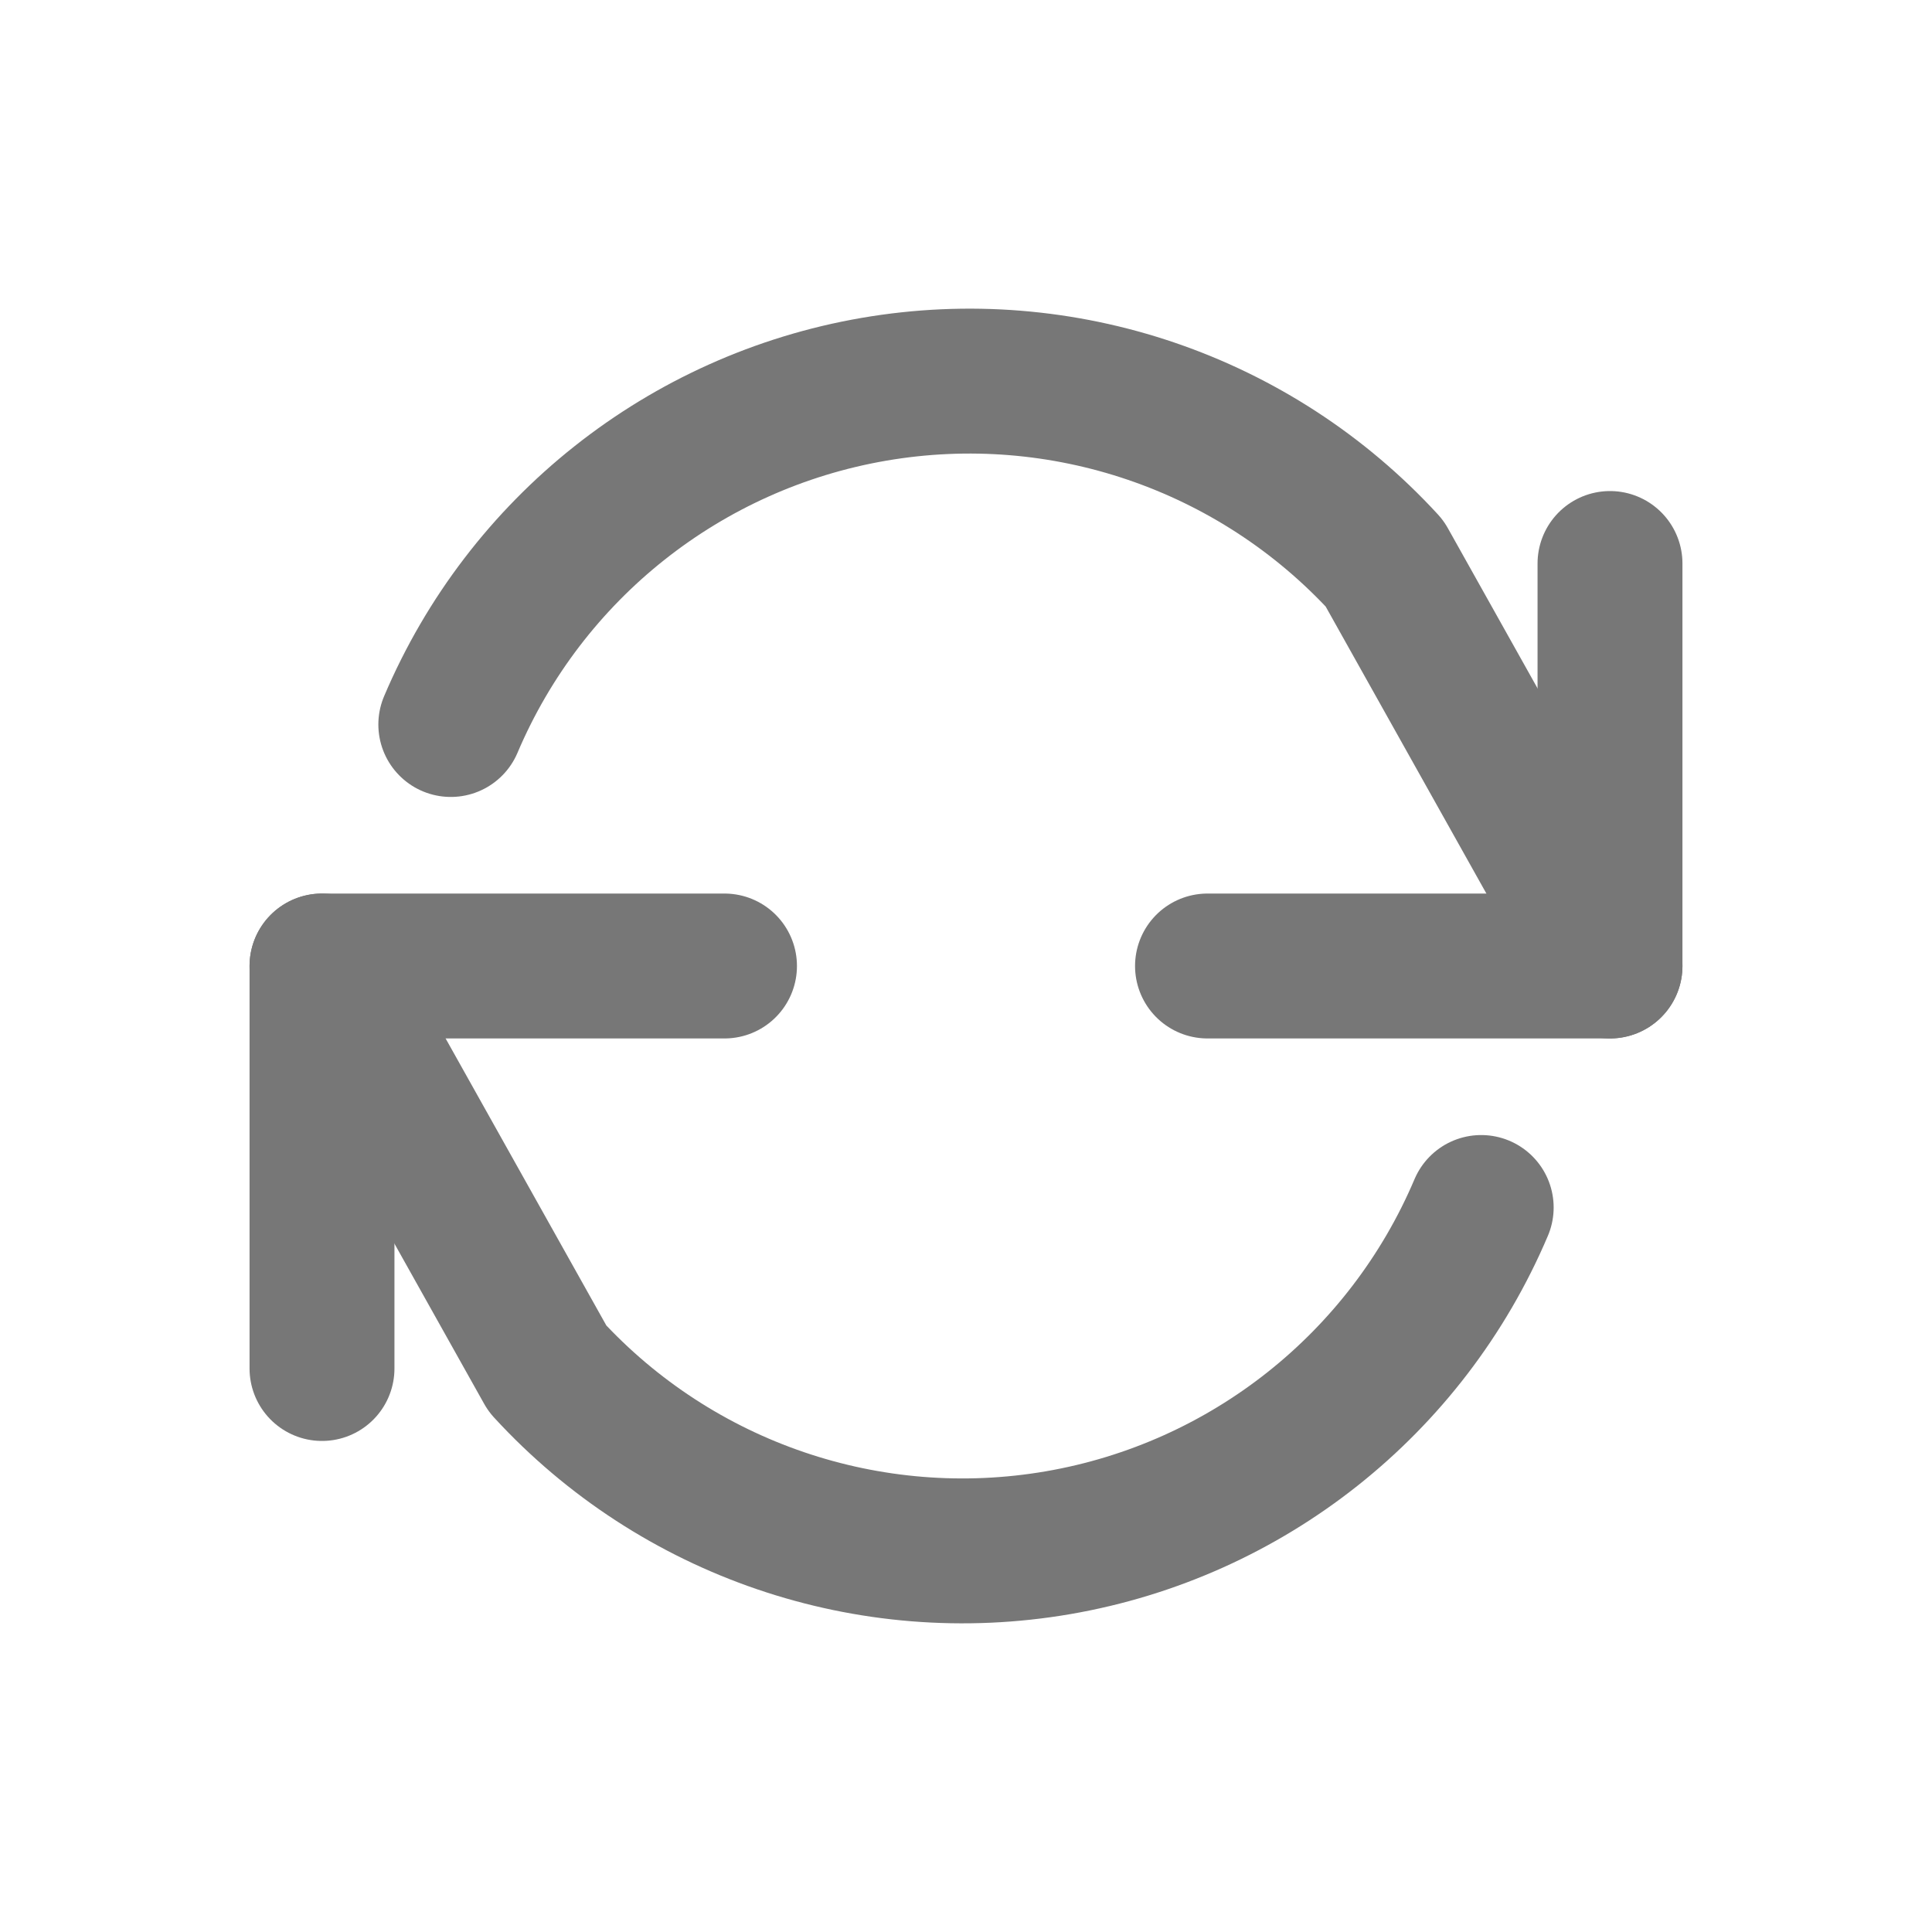
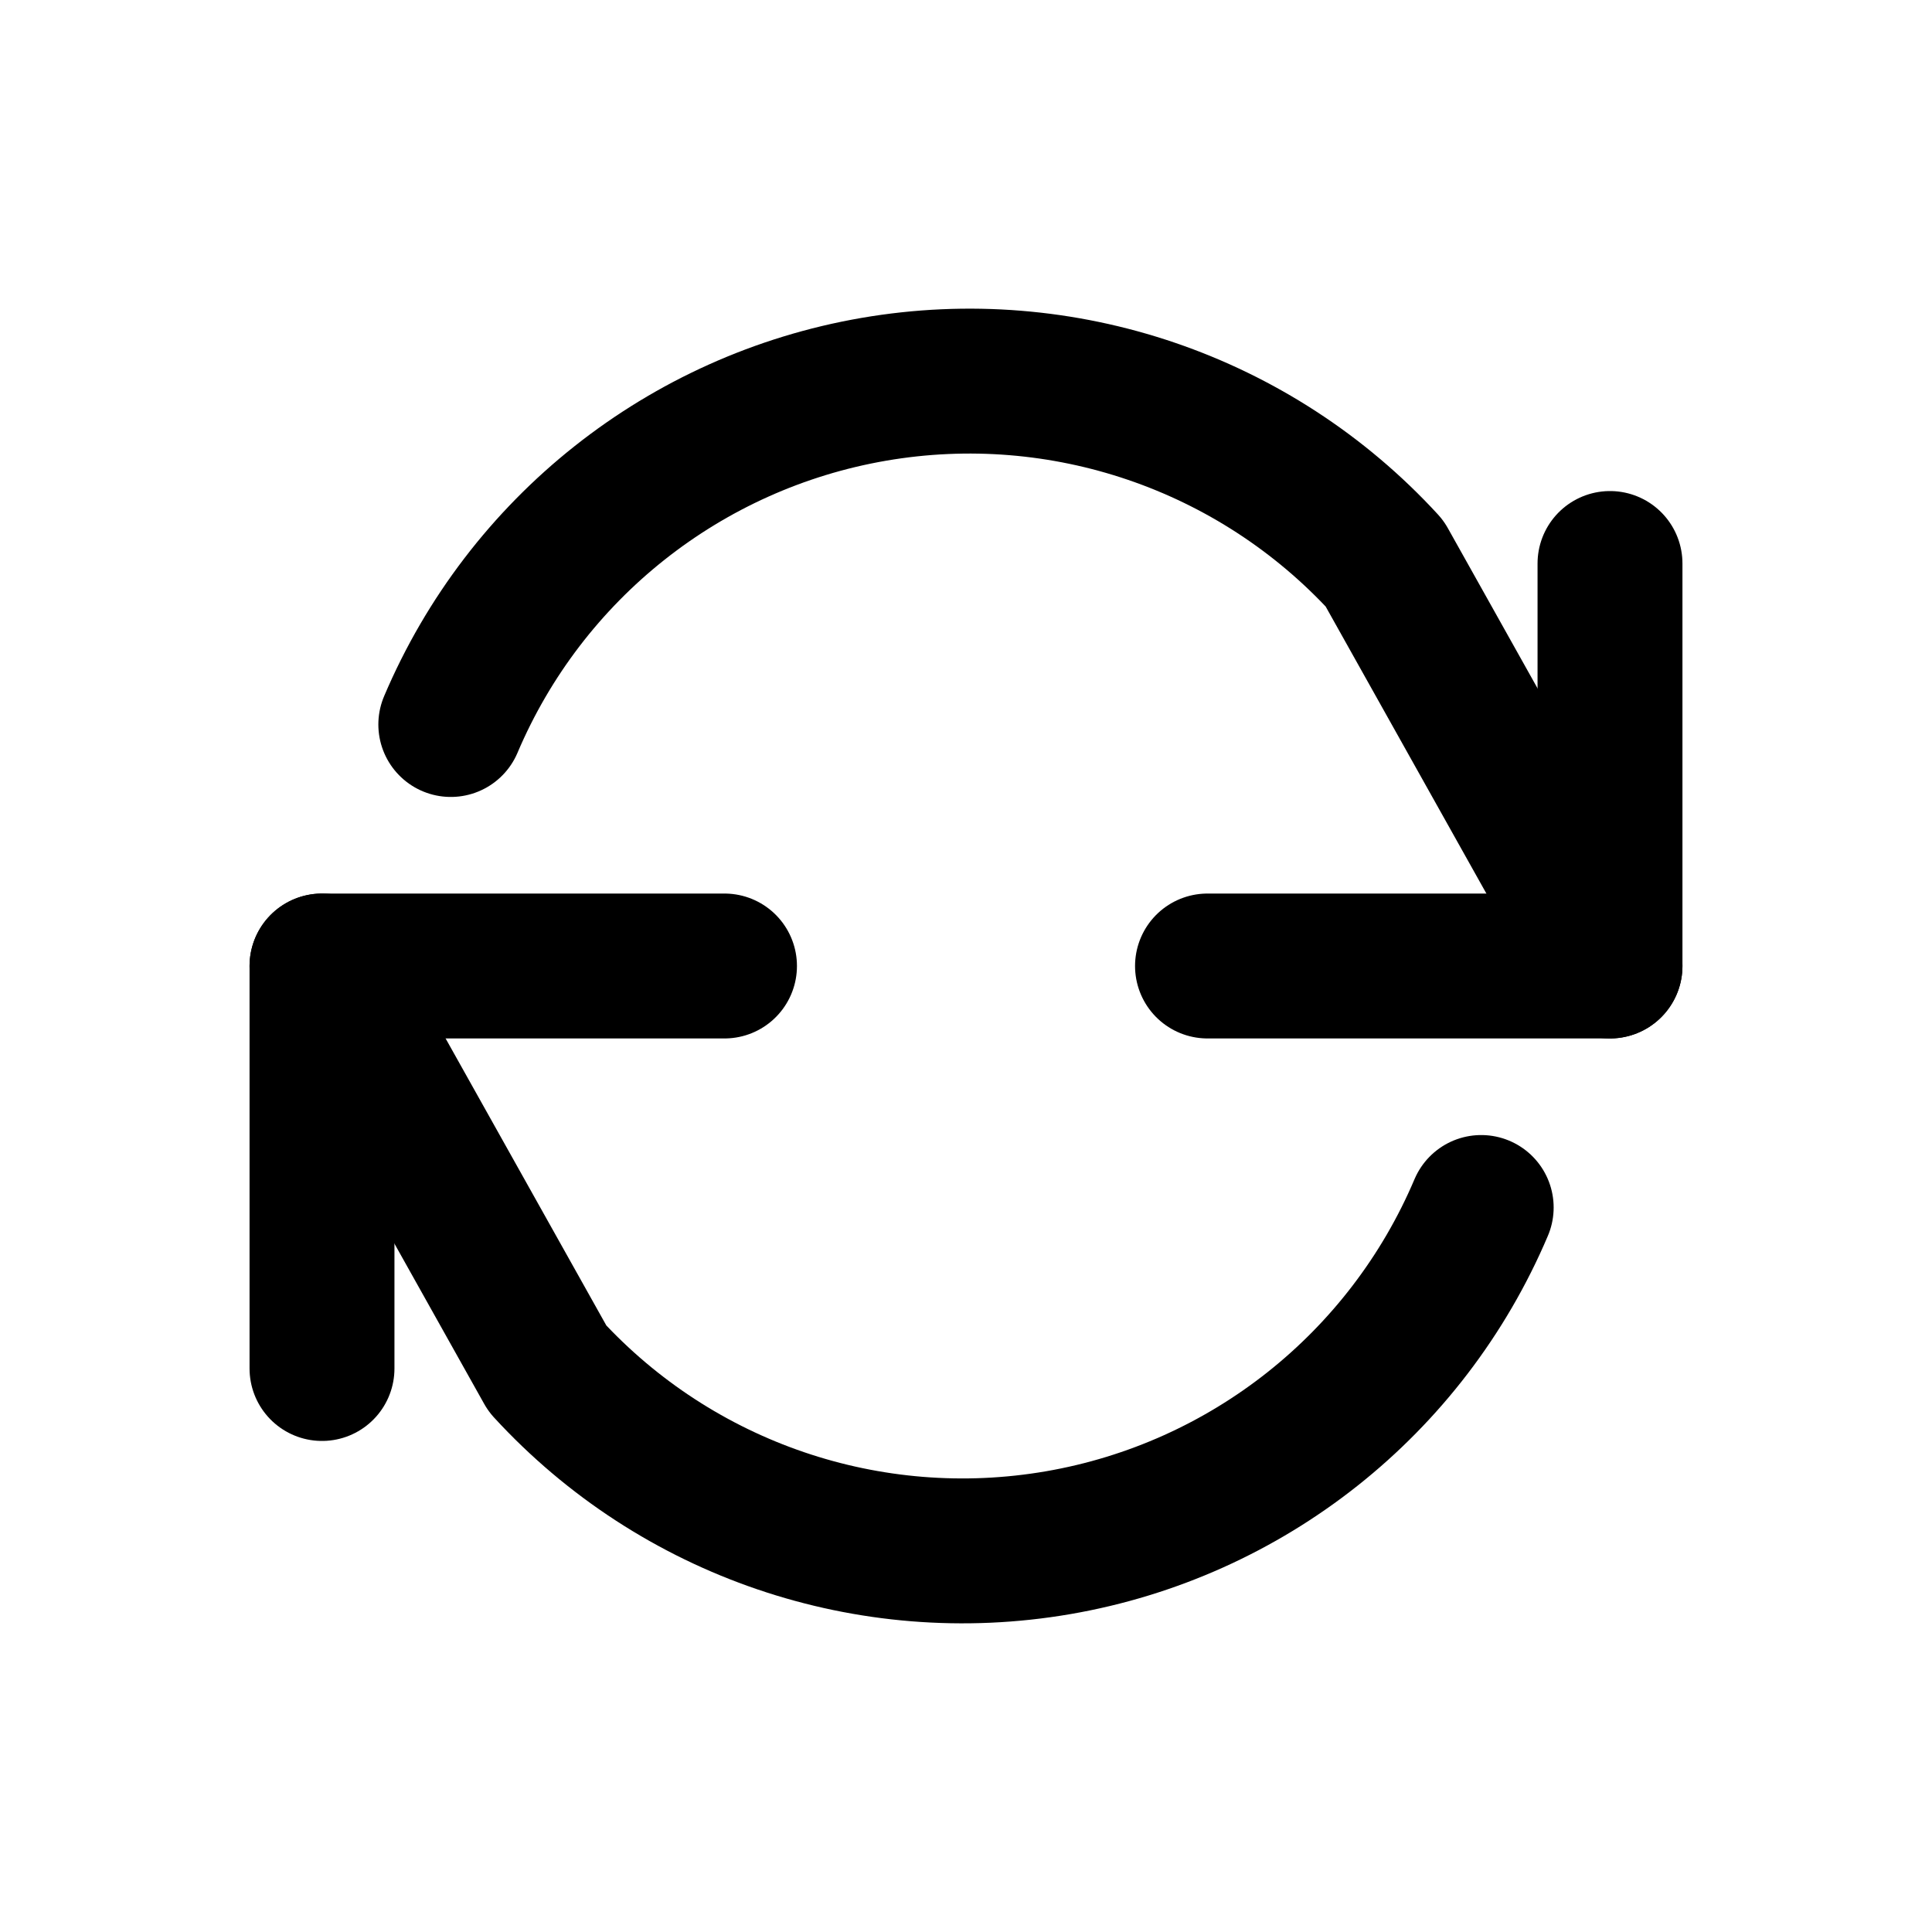
- <svg xmlns="http://www.w3.org/2000/svg" width="24" height="24" viewBox="0 0 24 24" fill="none" stroke="#777777" stroke-width="1.8" stroke-linecap="round" stroke-linejoin="round">
+ <svg xmlns="http://www.w3.org/2000/svg" width="24" height="24" viewBox="0 0 24 24" fill="none" stroke="currentColor" stroke-width="1.8" stroke-linecap="round" stroke-linejoin="round">
  <path d="M20 7v5h-5" />
  <path d="M4 17v-5h5" />
  <path d="M5.6 9a7 7 0 0 1 11.6-2L20 12" />
  <path d="M4 12l2.8 5a7 7 0 0 0 11.6-2" />
</svg>
